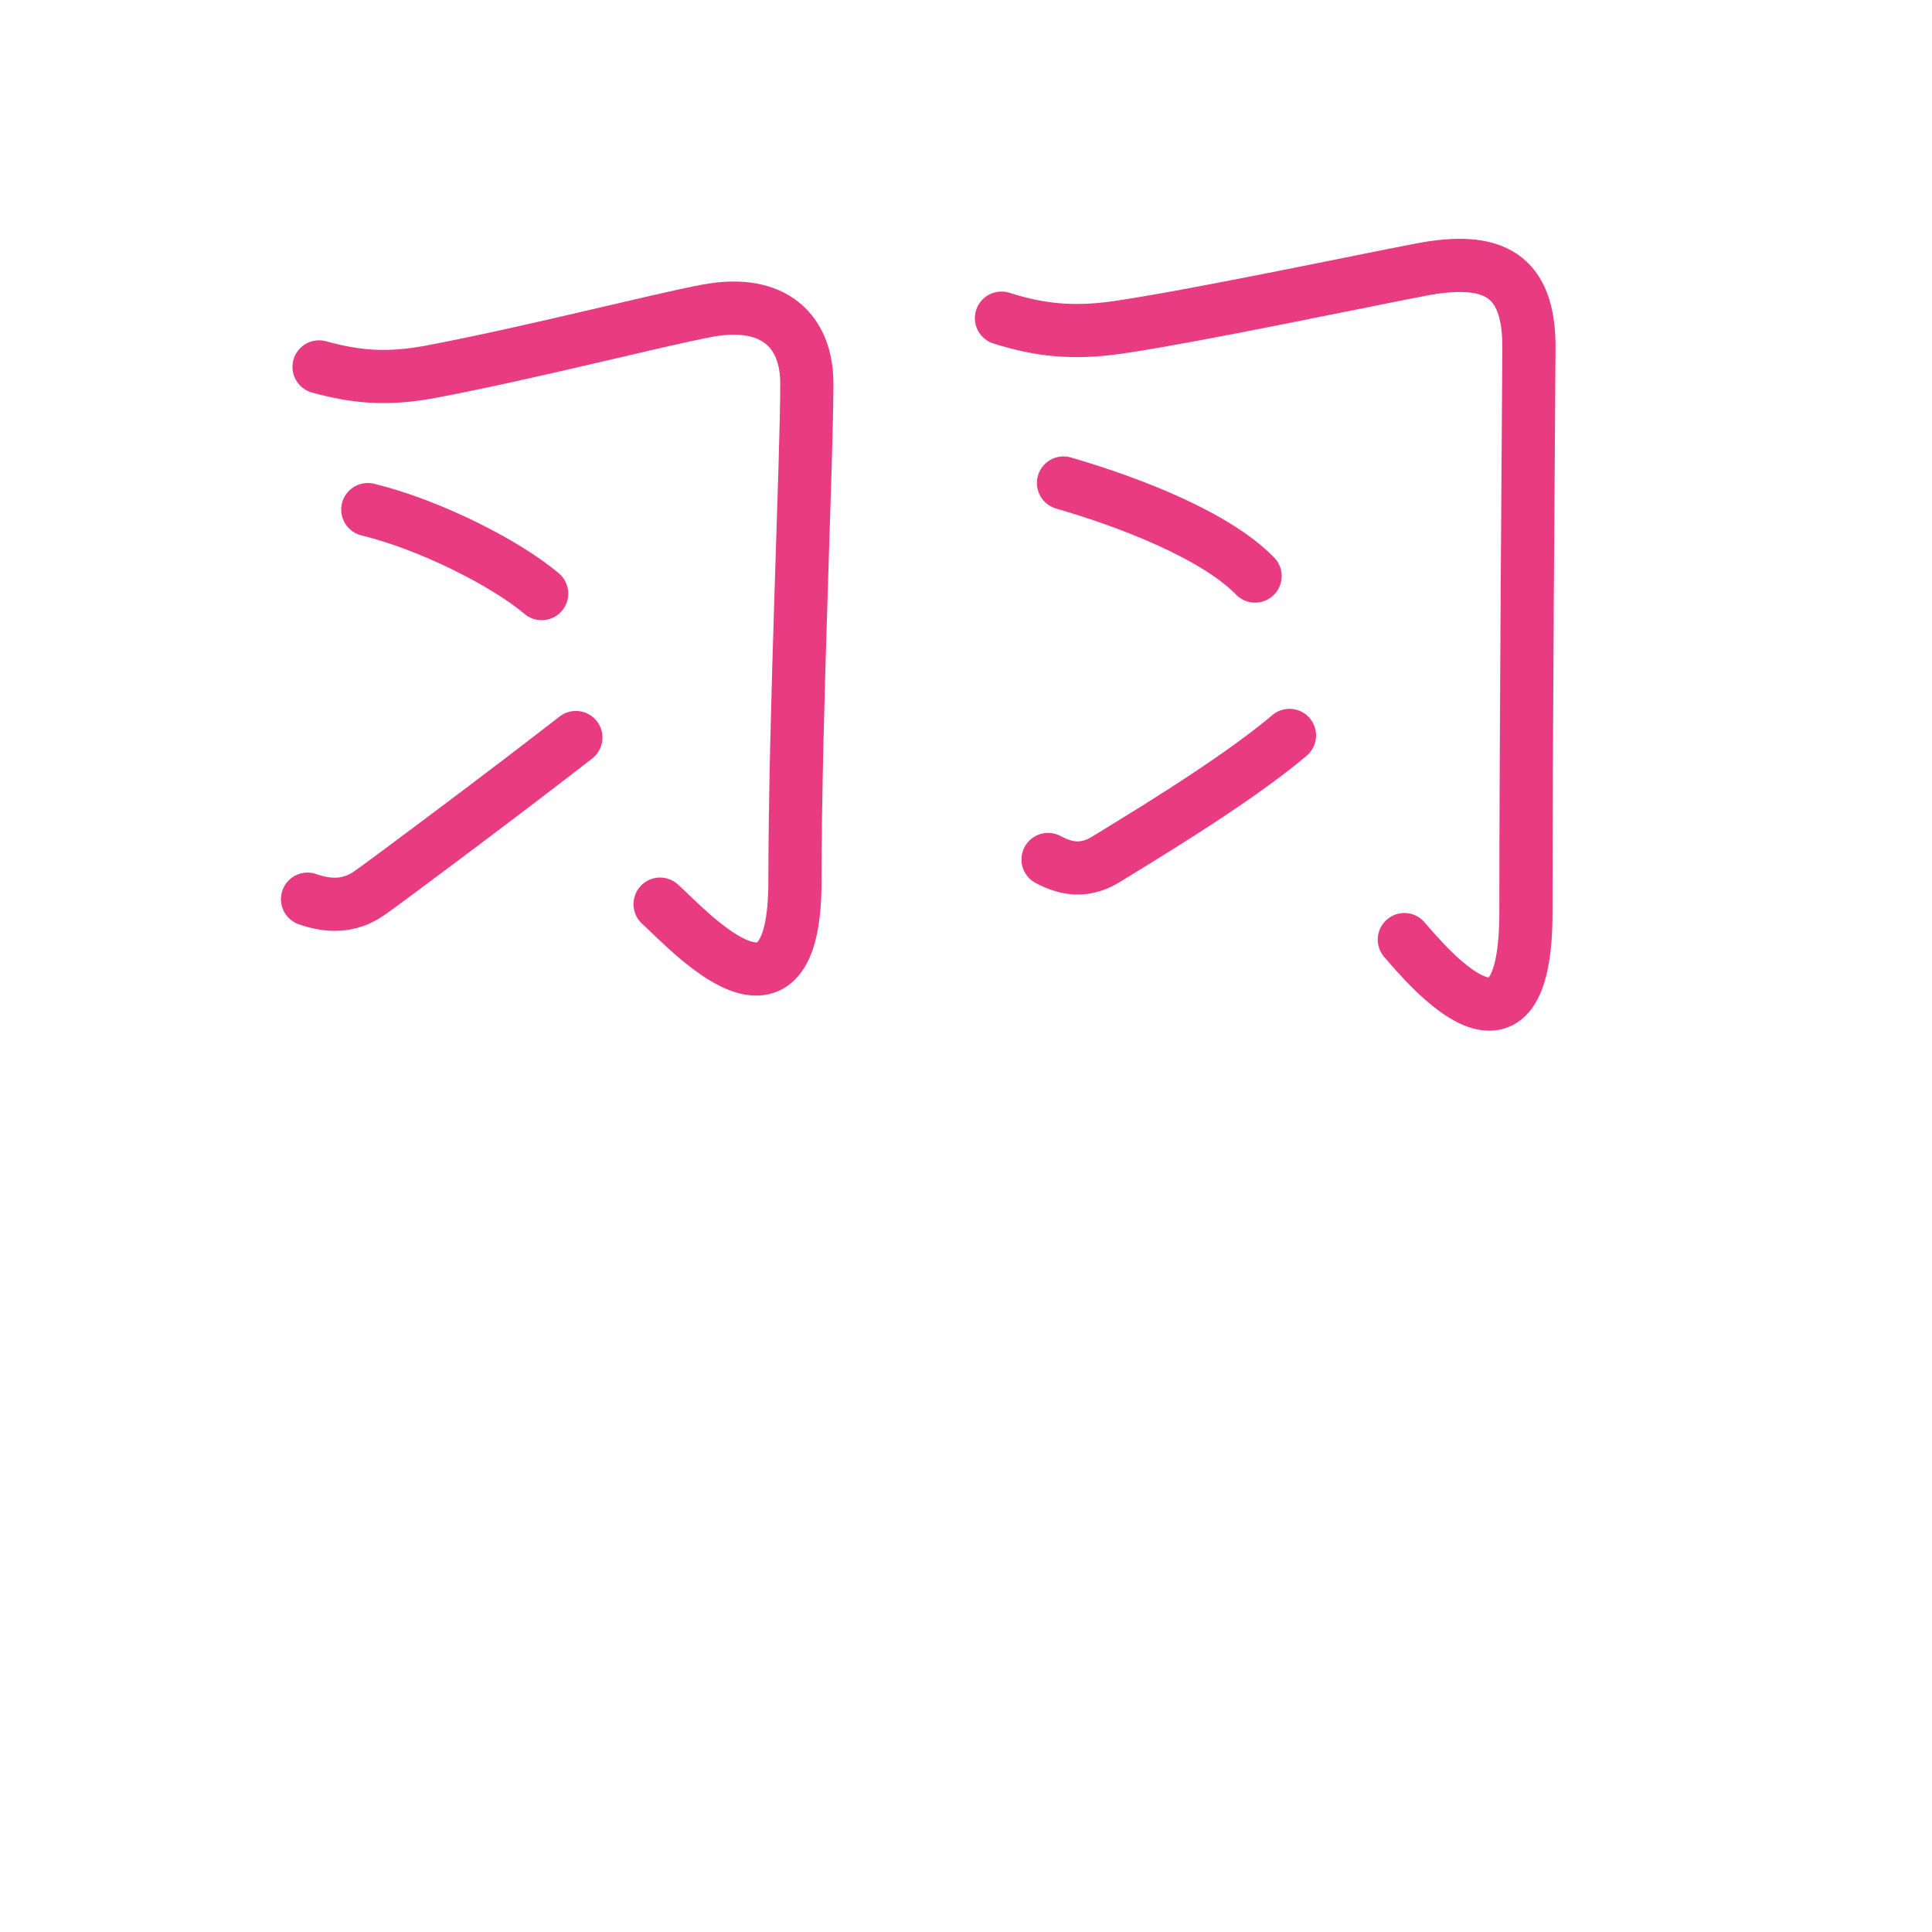
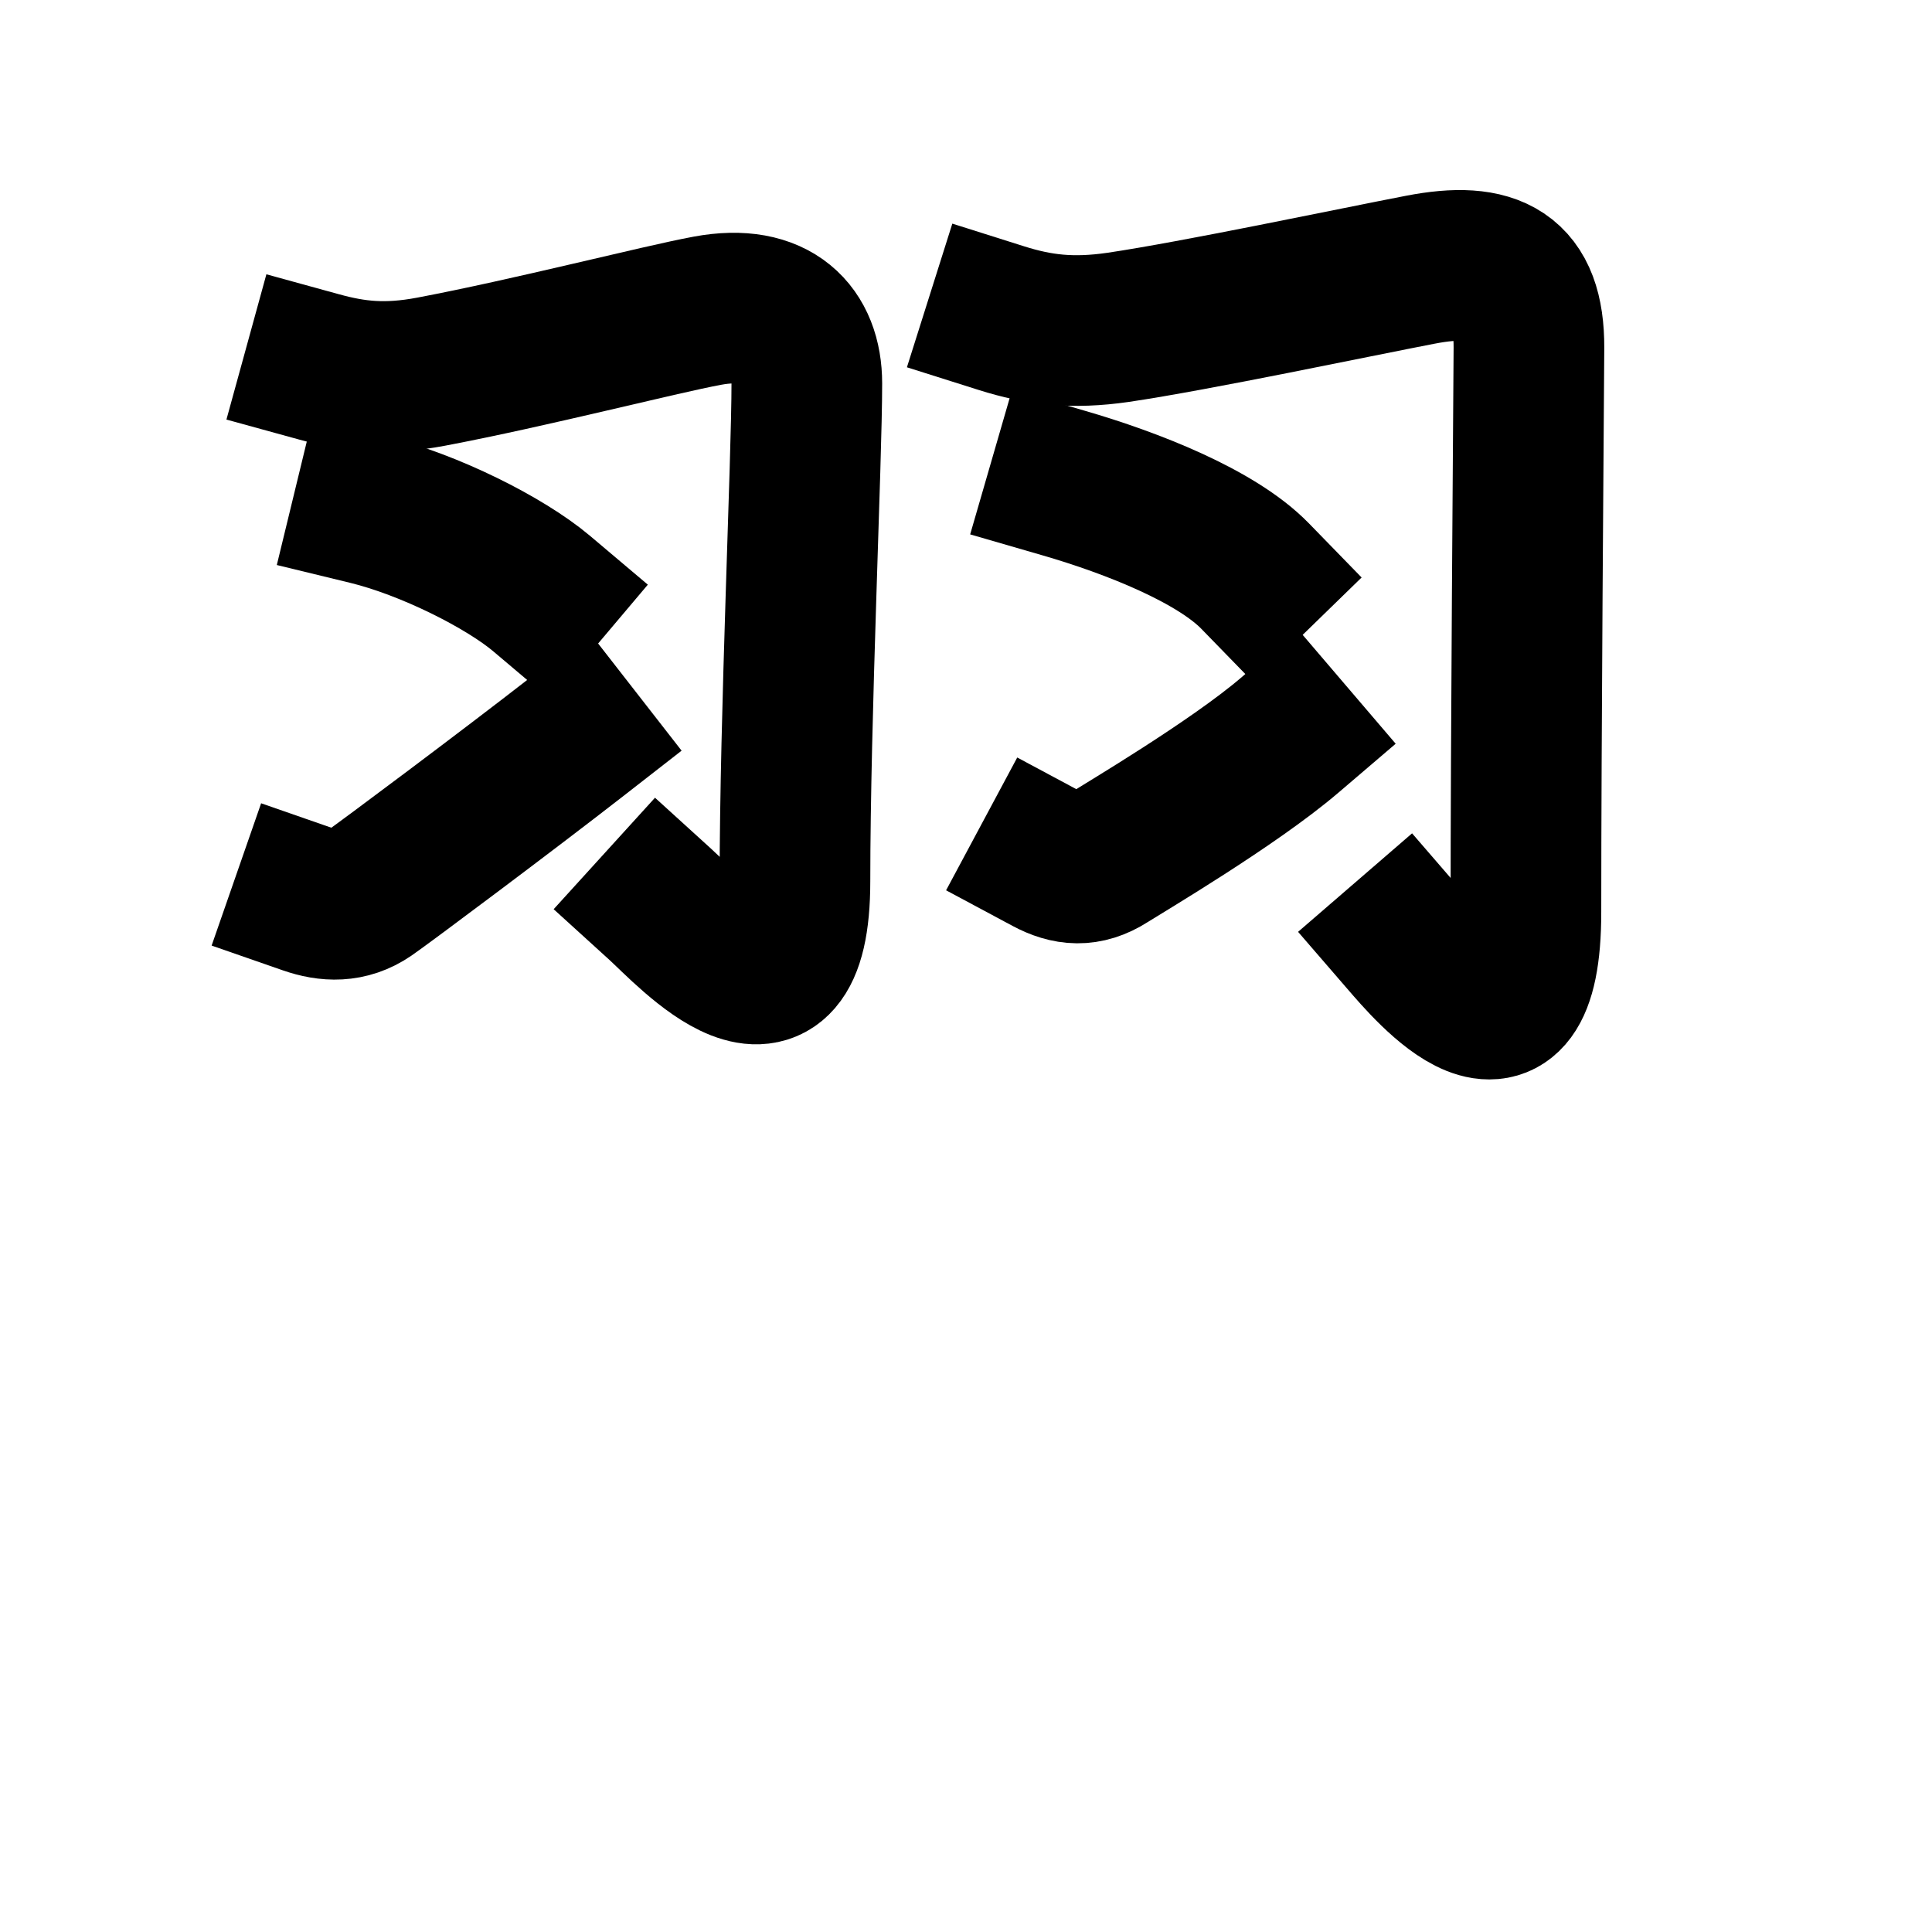
- <svg xmlns="http://www.w3.org/2000/svg" xmlns:ns1="http://kanjivg.tagaini.net" width="109" height="109" viewBox="0 0 109 109">
-   <style>
- 			path {
- 				stroke: #E93B81;
- 			}
- 
- 			path:not([id$=s1], [id$=s2], [id$=s3], [id$=s4], [id$=s5], [id$=s6]) {
- 				display: none;
- 			}
- 
- 			g text {
- 				display: none;
- 			}
- 		</style>
-   <g id="kvg:StrokePaths_07fd2" style="fill:none;stroke:#000000;stroke-width:3;stroke-linecap:round;stroke-linejoin:round;">
-     <g id="kvg:07fd2" ns1:element="習">
-       <g id="kvg:07fd2-g1" ns1:element="羽" ns1:position="top" ns1:radical="general">
-         <path id="kvg:07fd2-s1" ns1:type="㇆" d="M18,20.7c2,0.55,3.77,0.75,6.32,0.27c5.65-1.07,12.79-2.92,15.59-3.44c3.82-0.71,5.61,1.23,5.61,4.1c0,4.36-0.67,18.84-0.67,28.08c0,9.42-5.96,2.8-7.61,1.3" />
-         <path id="kvg:07fd2-s2" ns1:type="㇔" d="M20.75,28.75c3.46,0.84,7.75,3,9.81,4.74" />
-         <path id="kvg:07fd2-s3" ns1:type="㇀" d="M17.35,50.73c1.15,0.4,2.32,0.46,3.46-0.32c0.9-0.62,7.88-5.84,11.68-8.8" />
-         <path id="kvg:07fd2-s4" ns1:type="㇆" d="M56.5,17.95c2.12,0.67,4,0.89,6.57,0.52c4.41-0.65,13.35-2.54,17.05-3.25c4.12-0.8,6.16,0.26,6.14,4.41c-0.03,4.99-0.17,21.87-0.17,31.83c0,9.67-5.46,3.17-6.86,1.55" />
-         <path id="kvg:07fd2-s5" ns1:type="㇔" d="M60,27.25c3.9,1.13,8.62,3,10.81,5.25" />
-         <path id="kvg:07fd2-s6" ns1:type="㇀" d="M59.13,48.49c1.12,0.6,2.16,0.7,3.35-0.06c0.93-0.59,7.11-4.24,10.27-6.94" />
+ <svg xmlns="http://www.w3.org/2000/svg" class="voyager-component-icon icon" width="109" height="109" viewBox="0 0 109 109">
+   <g style="fill:none;stroke:#000000;stroke-width:8.5;stroke-linecap:square;stroke-linejoin:miter;">
+     <g>
+       <g>
+         <path d="M18,20.7c2,0.55,3.77,0.75,6.32,0.27c5.65-1.07,12.79-2.92,15.59-3.44c3.82-0.71,5.61,1.23,5.61,4.1c0,4.36-0.67,18.84-0.67,28.08c0,9.42-5.96,2.8-7.61,1.3" />
+         <path d="M20.75,28.75c3.46,0.84,7.75,3,9.81,4.74" />
+         <path d="M17.35,50.73c1.15,0.4,2.32,0.46,3.46-0.32c0.9-0.62,7.88-5.84,11.68-8.8" />
+         <path d="M56.5,17.95c2.12,0.67,4,0.89,6.57,0.52c4.41-0.65,13.35-2.54,17.05-3.25c4.12-0.8,6.16,0.26,6.14,4.41c-0.03,4.99-0.17,21.87-0.17,31.83c0,9.67-5.46,3.17-6.86,1.55" />
+         <path d="M60,27.25c3.9,1.13,8.62,3,10.81,5.25" />
+         <path d="M59.13,48.49c1.12,0.6,2.16,0.7,3.35-0.06c0.93-0.59,7.11-4.24,10.27-6.94" />
      </g>
-       <g id="kvg:07fd2-g2" ns1:element="白" ns1:position="bottom">
-         <g id="kvg:07fd2-g3" ns1:position="top">
-           <path id="kvg:07fd2-s7" ns1:type="㇔" d="M53.76,51.25c0.25,0.72,0.02,1.44-0.4,2.24c-1.48,2.85-2.79,5.07-6.32,9.11" />
-         </g>
-         <g id="kvg:07fd2-g4" ns1:element="日" ns1:position="bottom">
-           <path id="kvg:07fd2-s8" ns1:type="㇑" d="M32.18,65.01c0.78,0.78,1.35,1.62,1.44,2.6c0.33,3.39,2.18,17.3,3.15,25.12c0.14,1.16,0.27,2.18,0.37,3.02" />
-           <path id="kvg:07fd2-s9" ns1:type="㇕a" d="M34.55,67c12.7-1.5,38.49-4.67,42.19-4.81c3.09-0.12,4.44,2.08,4.08,5.06c-0.52,4.29-1.59,12.37-3.2,22.79c-0.17,1.11-0.35,2.24-0.53,3.38" />
-           <path id="kvg:07fd2-s10" ns1:type="㇐a" d="M36.27,79.48c8.48-0.98,33.23-2.98,41.93-3.32" />
-           <path id="kvg:07fd2-s11" ns1:type="㇐a" d="M38.08,93.39c10.79-0.64,26.79-2.26,38.35-2.57" />
-         </g>
+       <g>
+         <g />
+         <g />
      </g>
    </g>
  </g>
-   <g id="kvg:StrokeNumbers_07fd2" style="font-size:8;fill:#808080">
-     <text transform="matrix(1 0 0 1 11.25 19.63)">1</text>
-     <text transform="matrix(1 0 0 1 11.25 30.13)">2</text>
-     <text transform="matrix(1 0 0 1 8.25 52.63)">3</text>
-     <text transform="matrix(1 0 0 1 53.50 14.50)">4</text>
-     <text transform="matrix(1 0 0 1 52.50 27.50)">5</text>
-     <text transform="matrix(1 0 0 1 57.50 44.50)">6</text>
-     <text transform="matrix(1 0 0 1 49.50 46.50)">7</text>
-     <text transform="matrix(1 0 0 1 26.50 74.50)">8</text>
-     <text transform="matrix(1 0 0 1 36.75 64.50)">9</text>
-     <text transform="matrix(1 0 0 1 38.50 76.50)">10</text>
-     <text transform="matrix(1 0 0 1 39.50 90.50)">11</text>
-   </g>
</svg>
